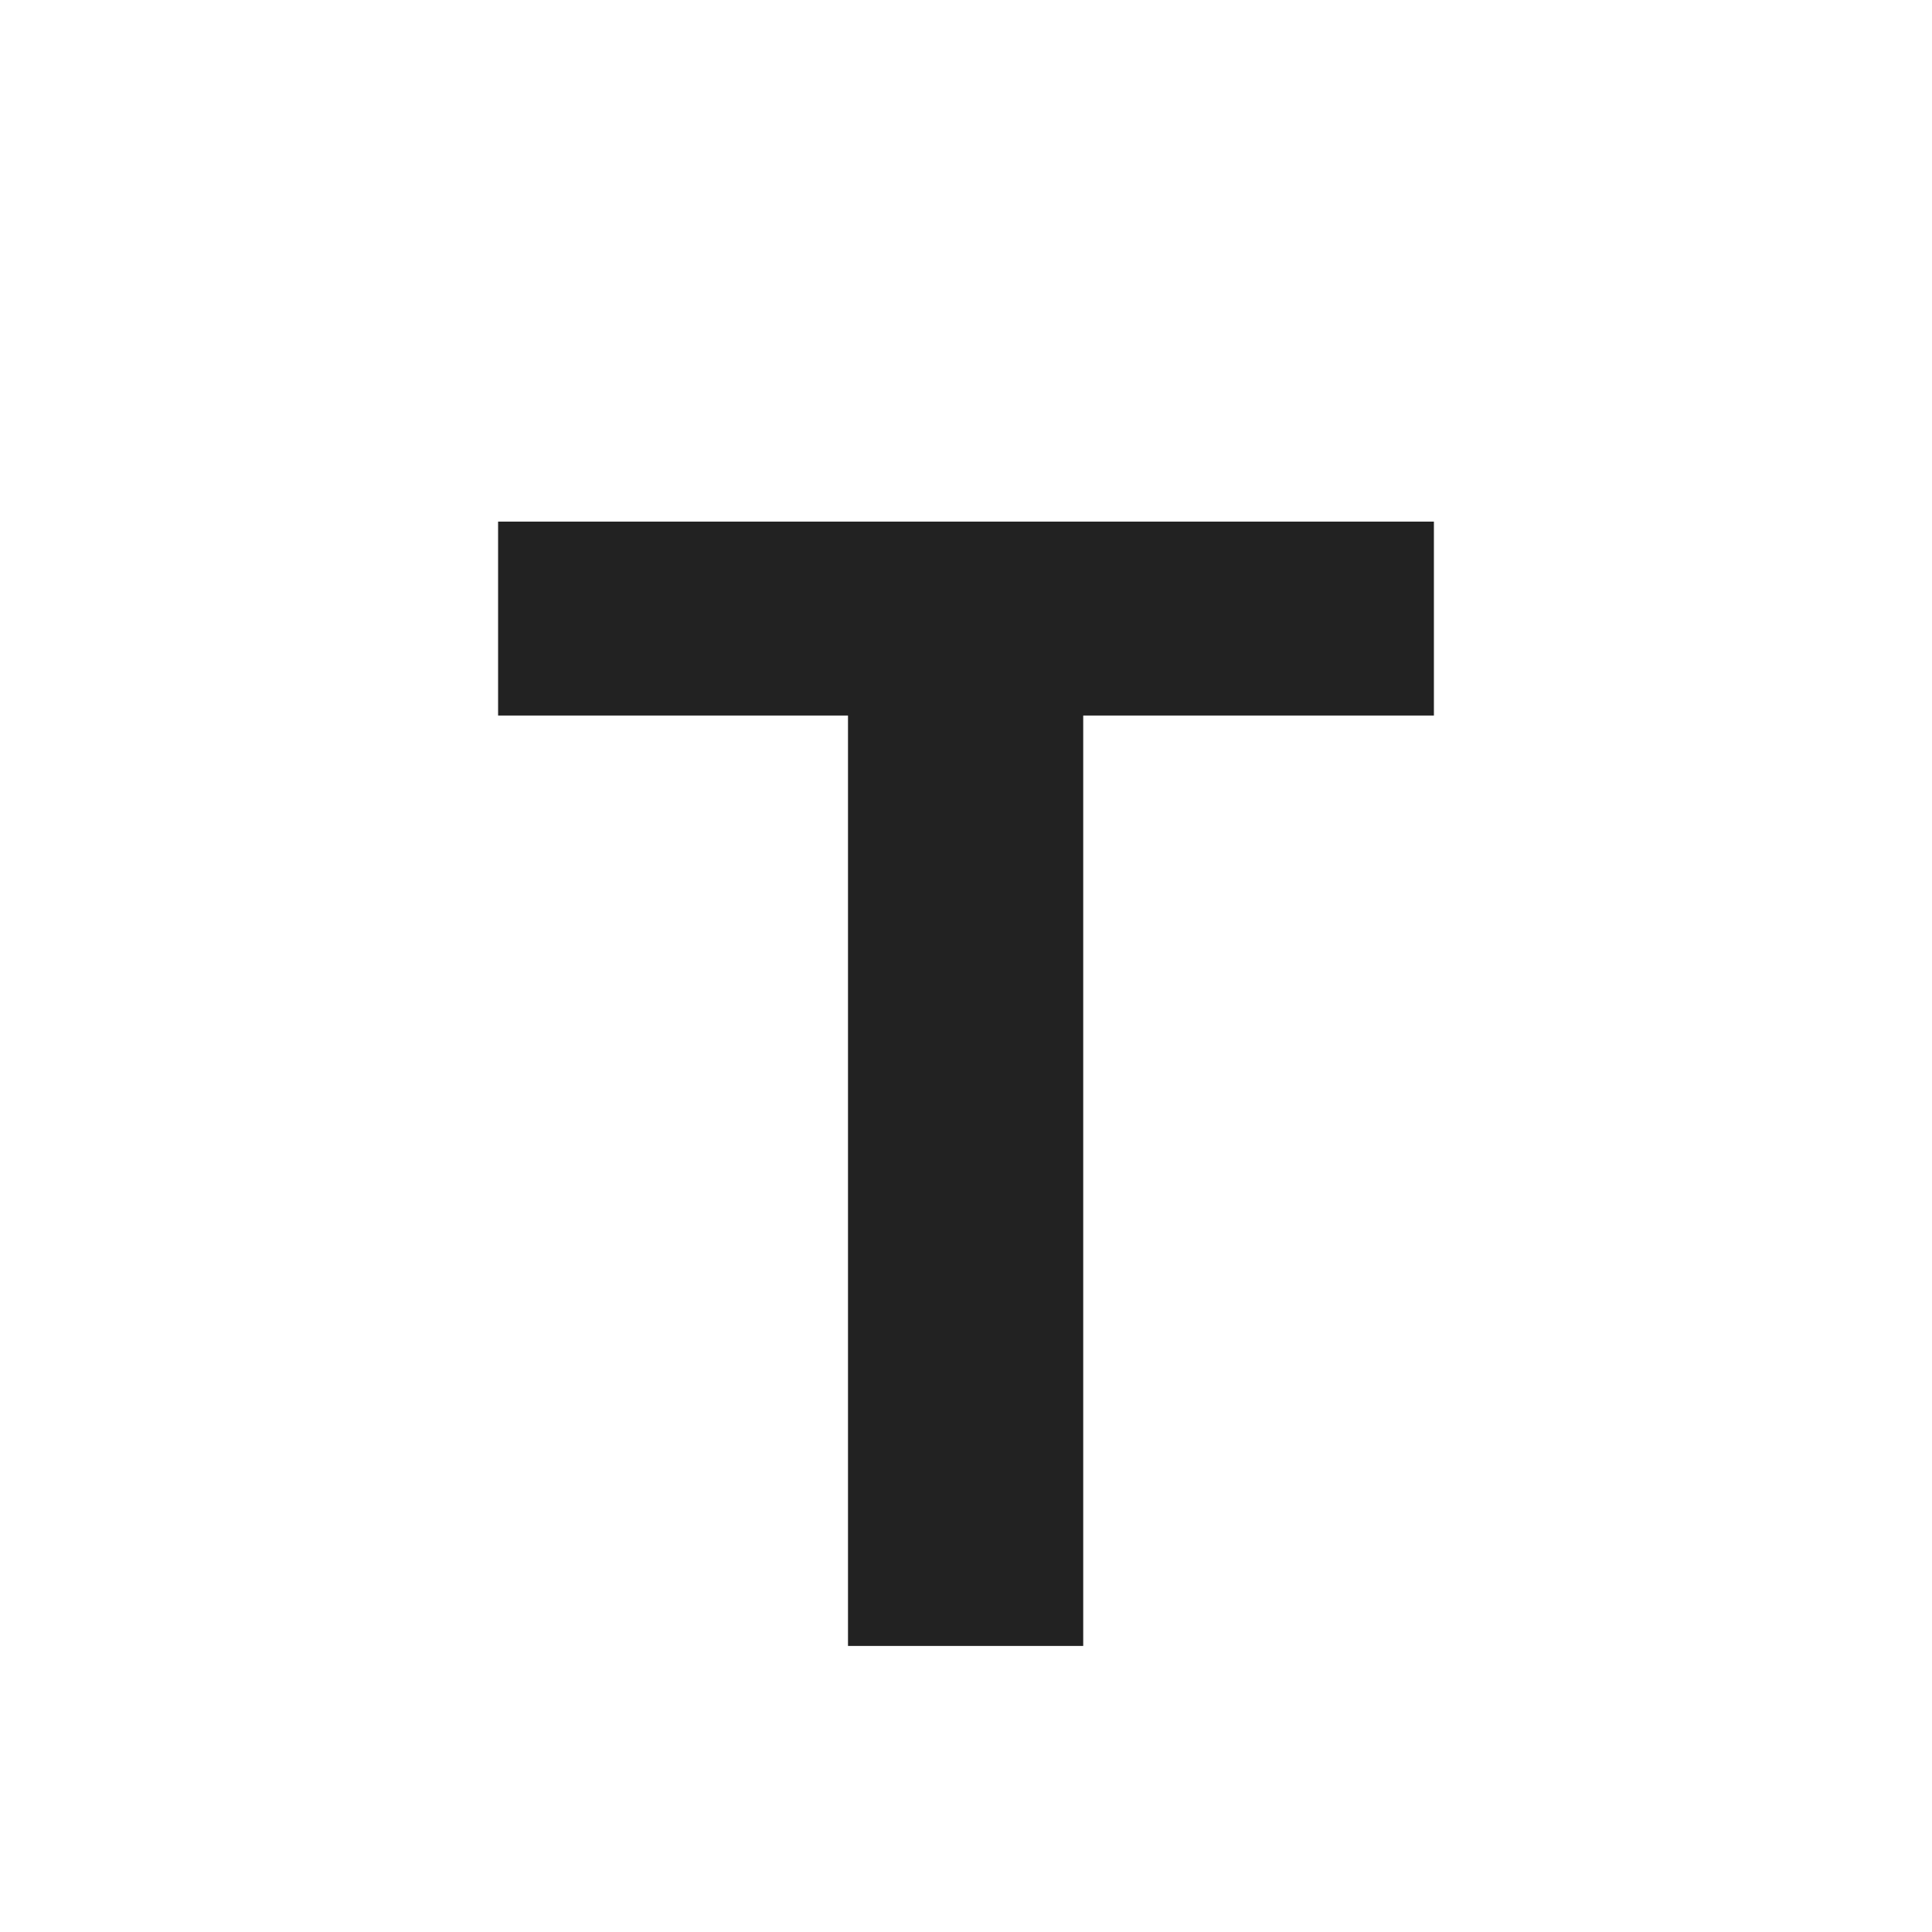
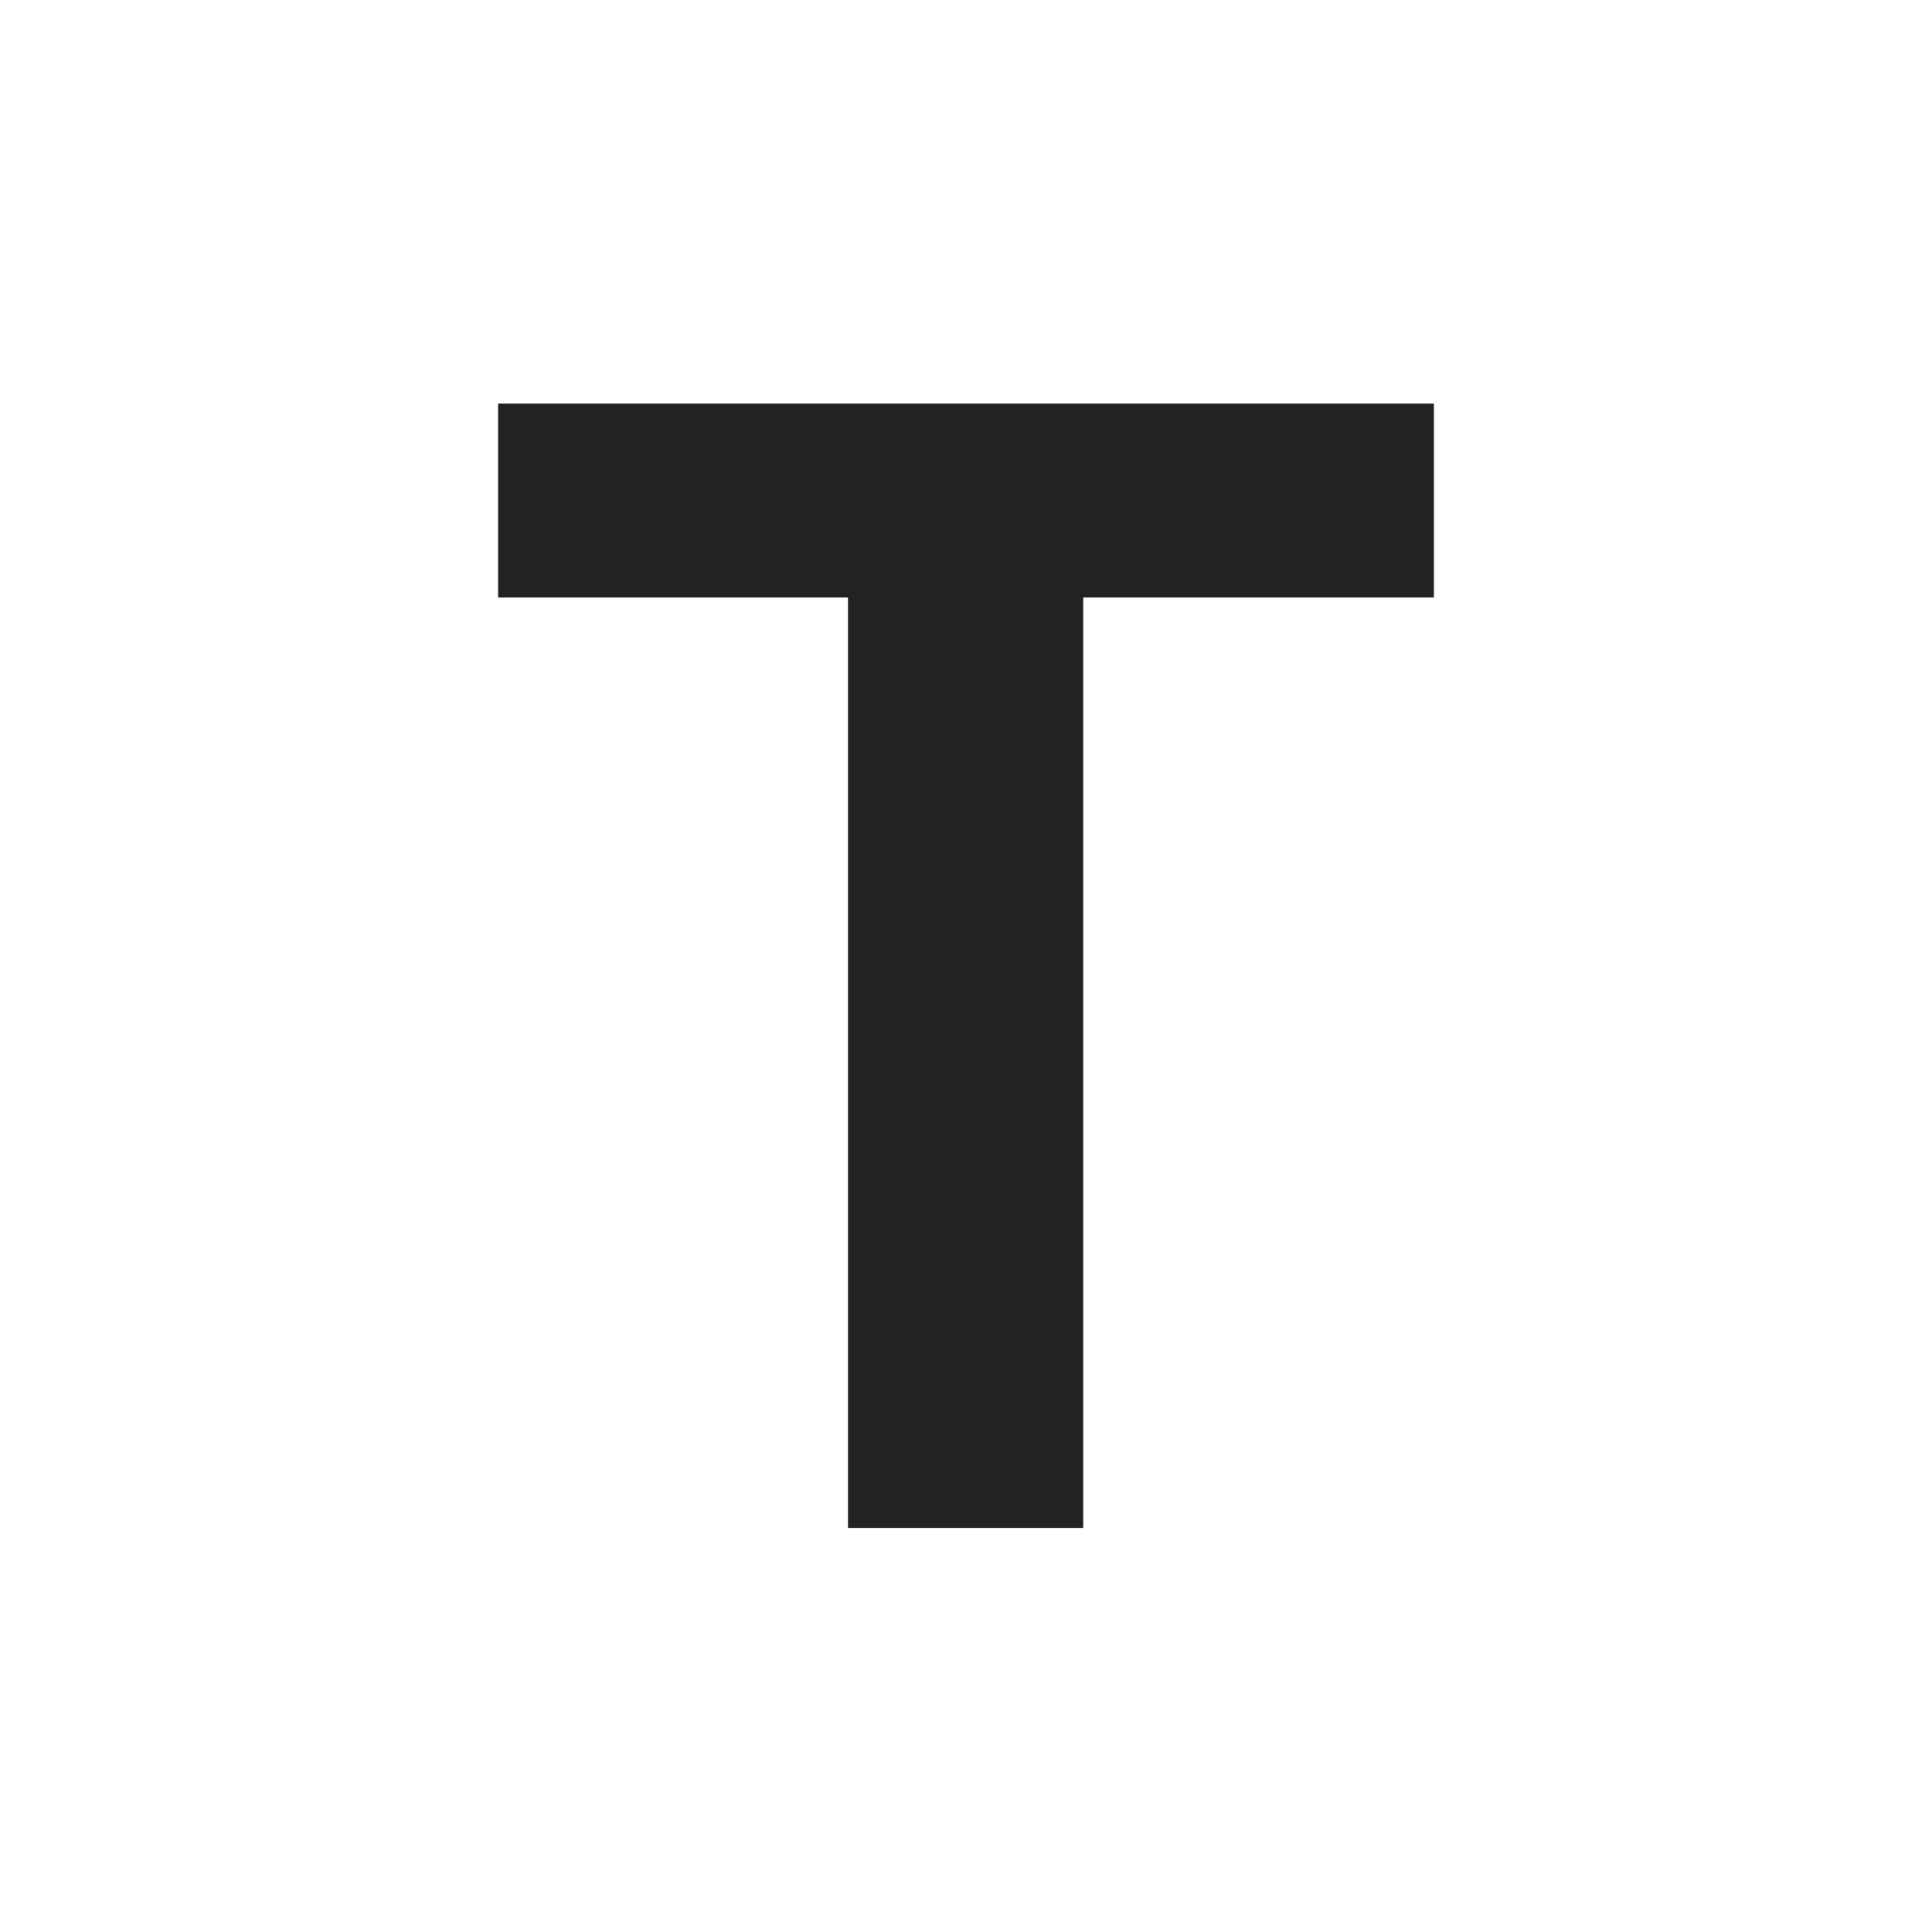
<svg xmlns="http://www.w3.org/2000/svg" width="100%" height="100%" viewBox="0 0 64 64" version="1.1" xml:space="preserve" style="fill-rule:evenodd;clip-rule:evenodd;stroke-linejoin:round;stroke-miterlimit:1.414;">
  <rect id="Artboard2" x="-192" y="-64" width="585.275" height="564.741" style="fill:none;" />
-   <path d="M28.091,54.524l7.792,0l0,-30.821l11.617,0l0,-6.424l-31,0l0,6.424l11.591,0l0,30.821Z" style="fill:#222;fill-rule:nonzero;" />
+   <path d="M28.091,50.615l7.792,0l0,-30.821l11.617,0l0,-6.424l-31,0l0,6.424l11.591,0l0,30.821Z" style="fill:#222;fill-rule:nonzero;" />
</svg>
